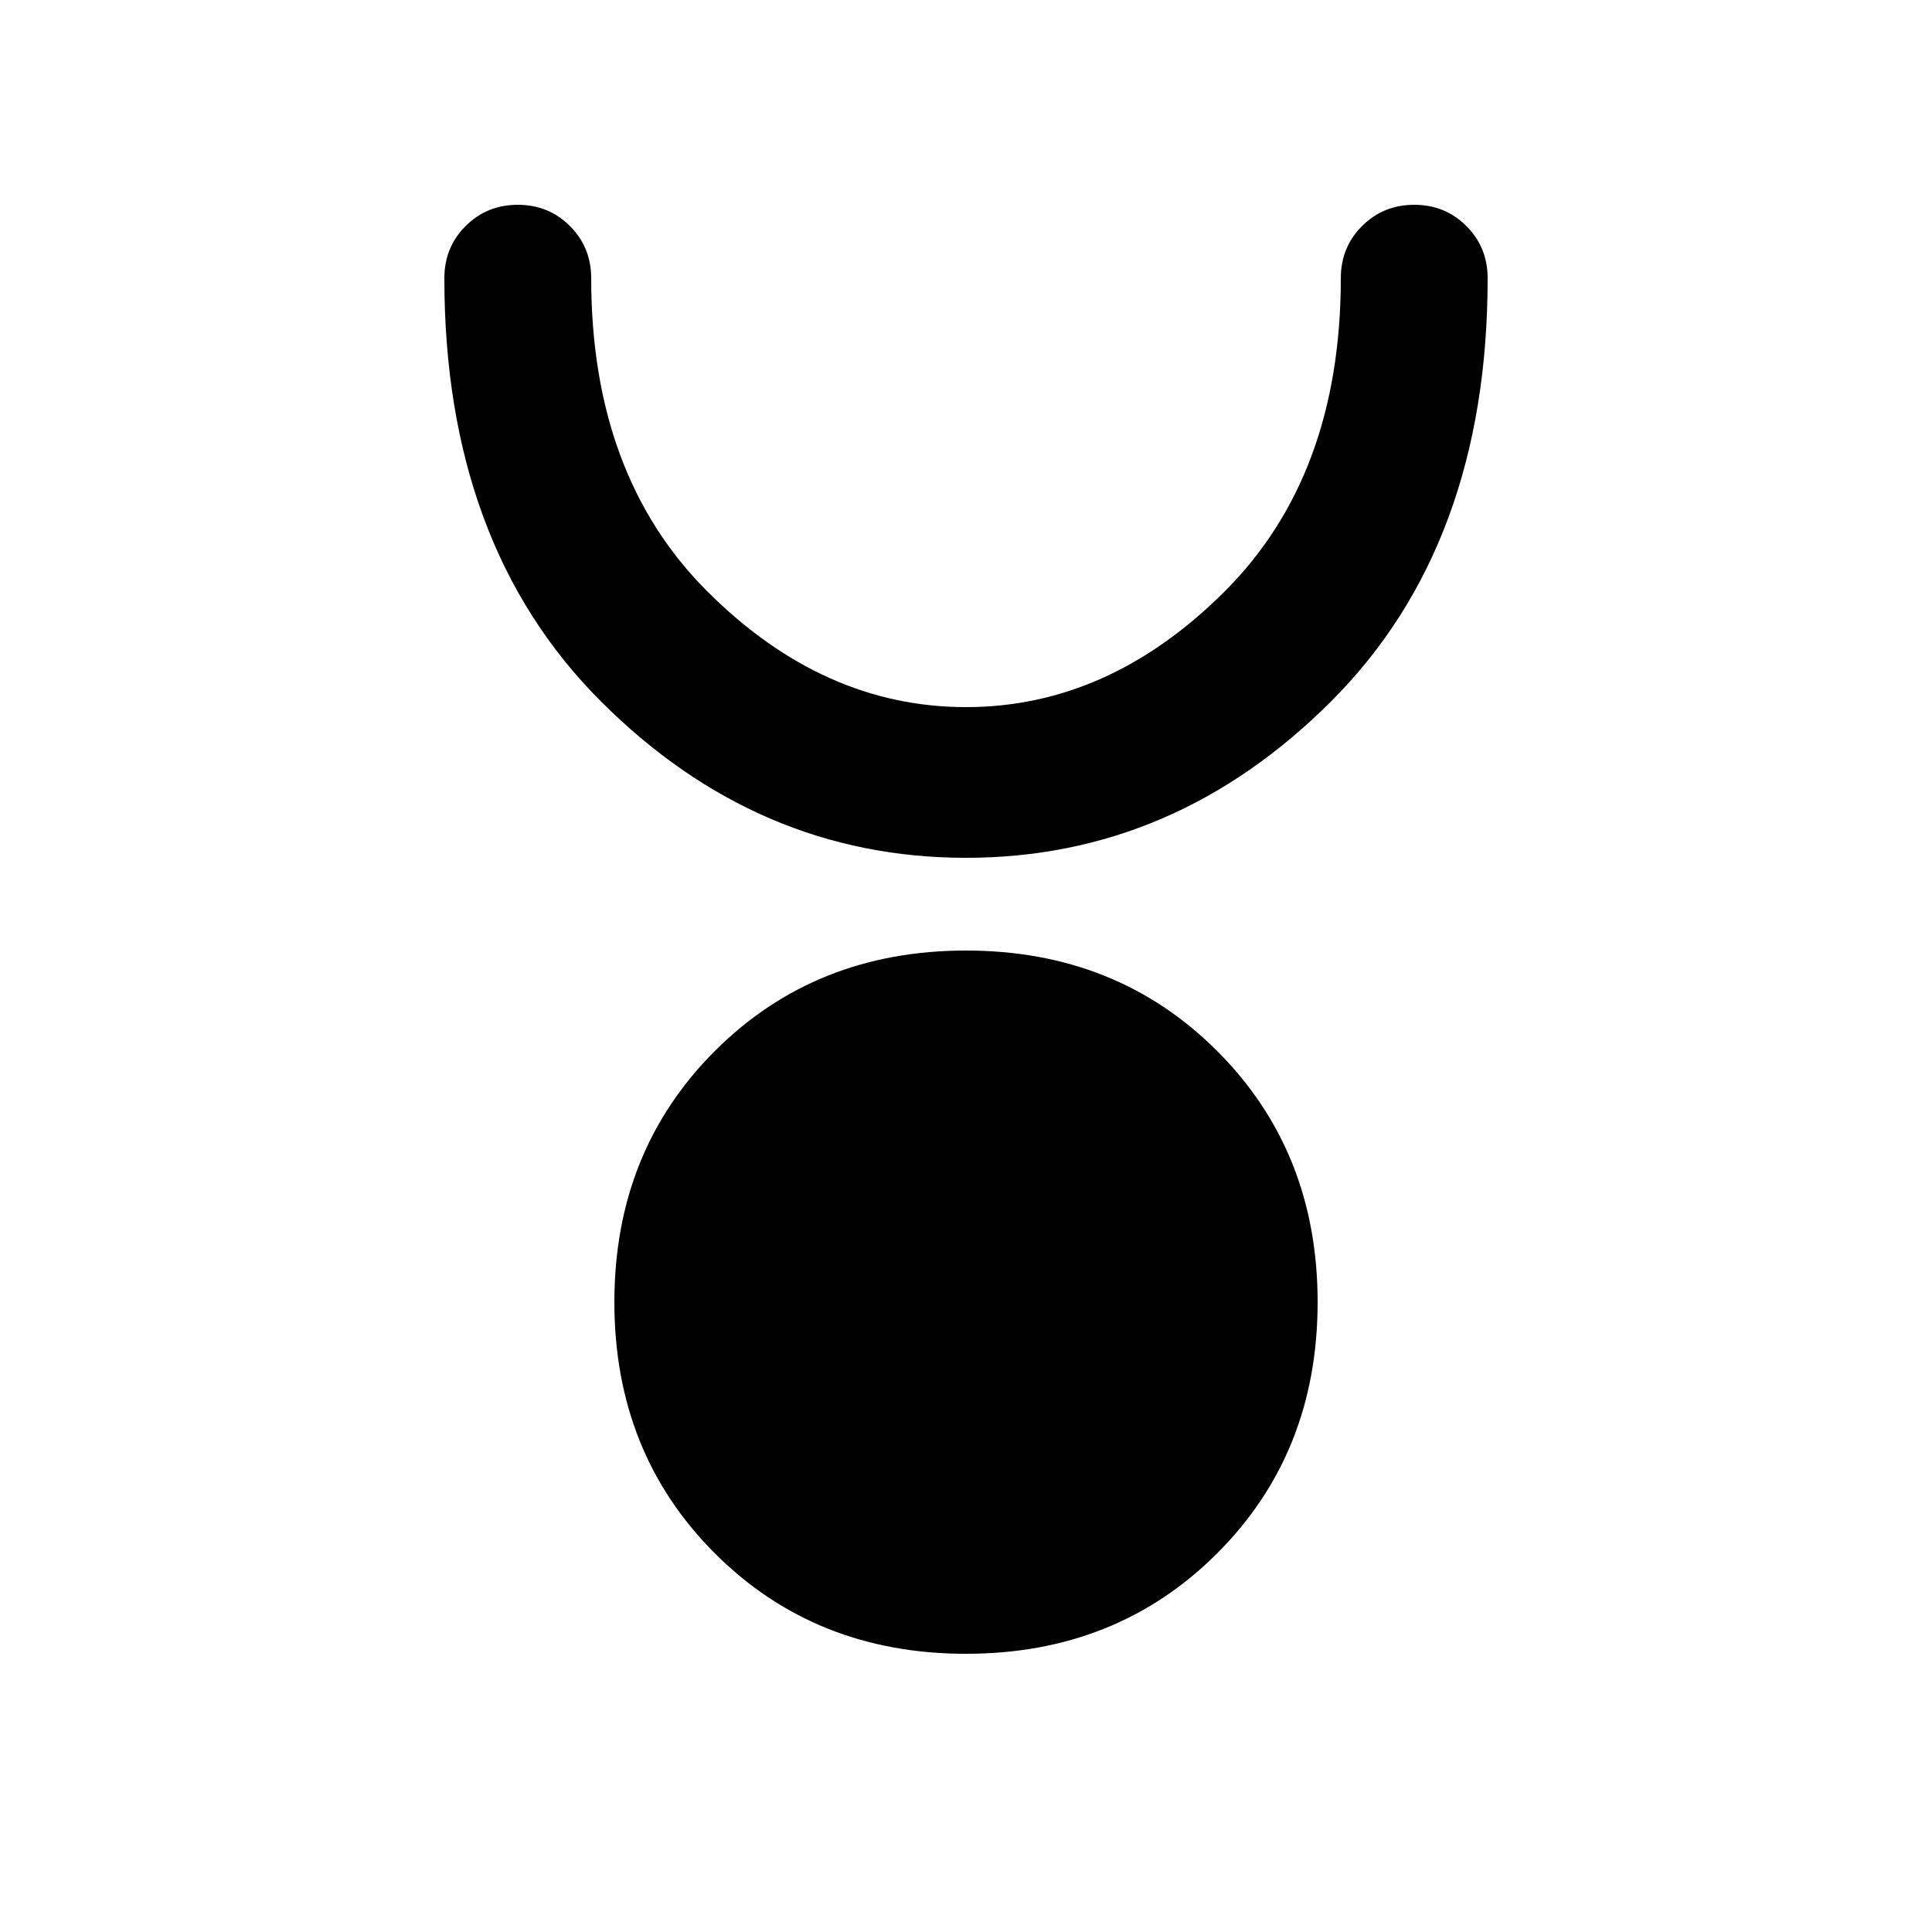
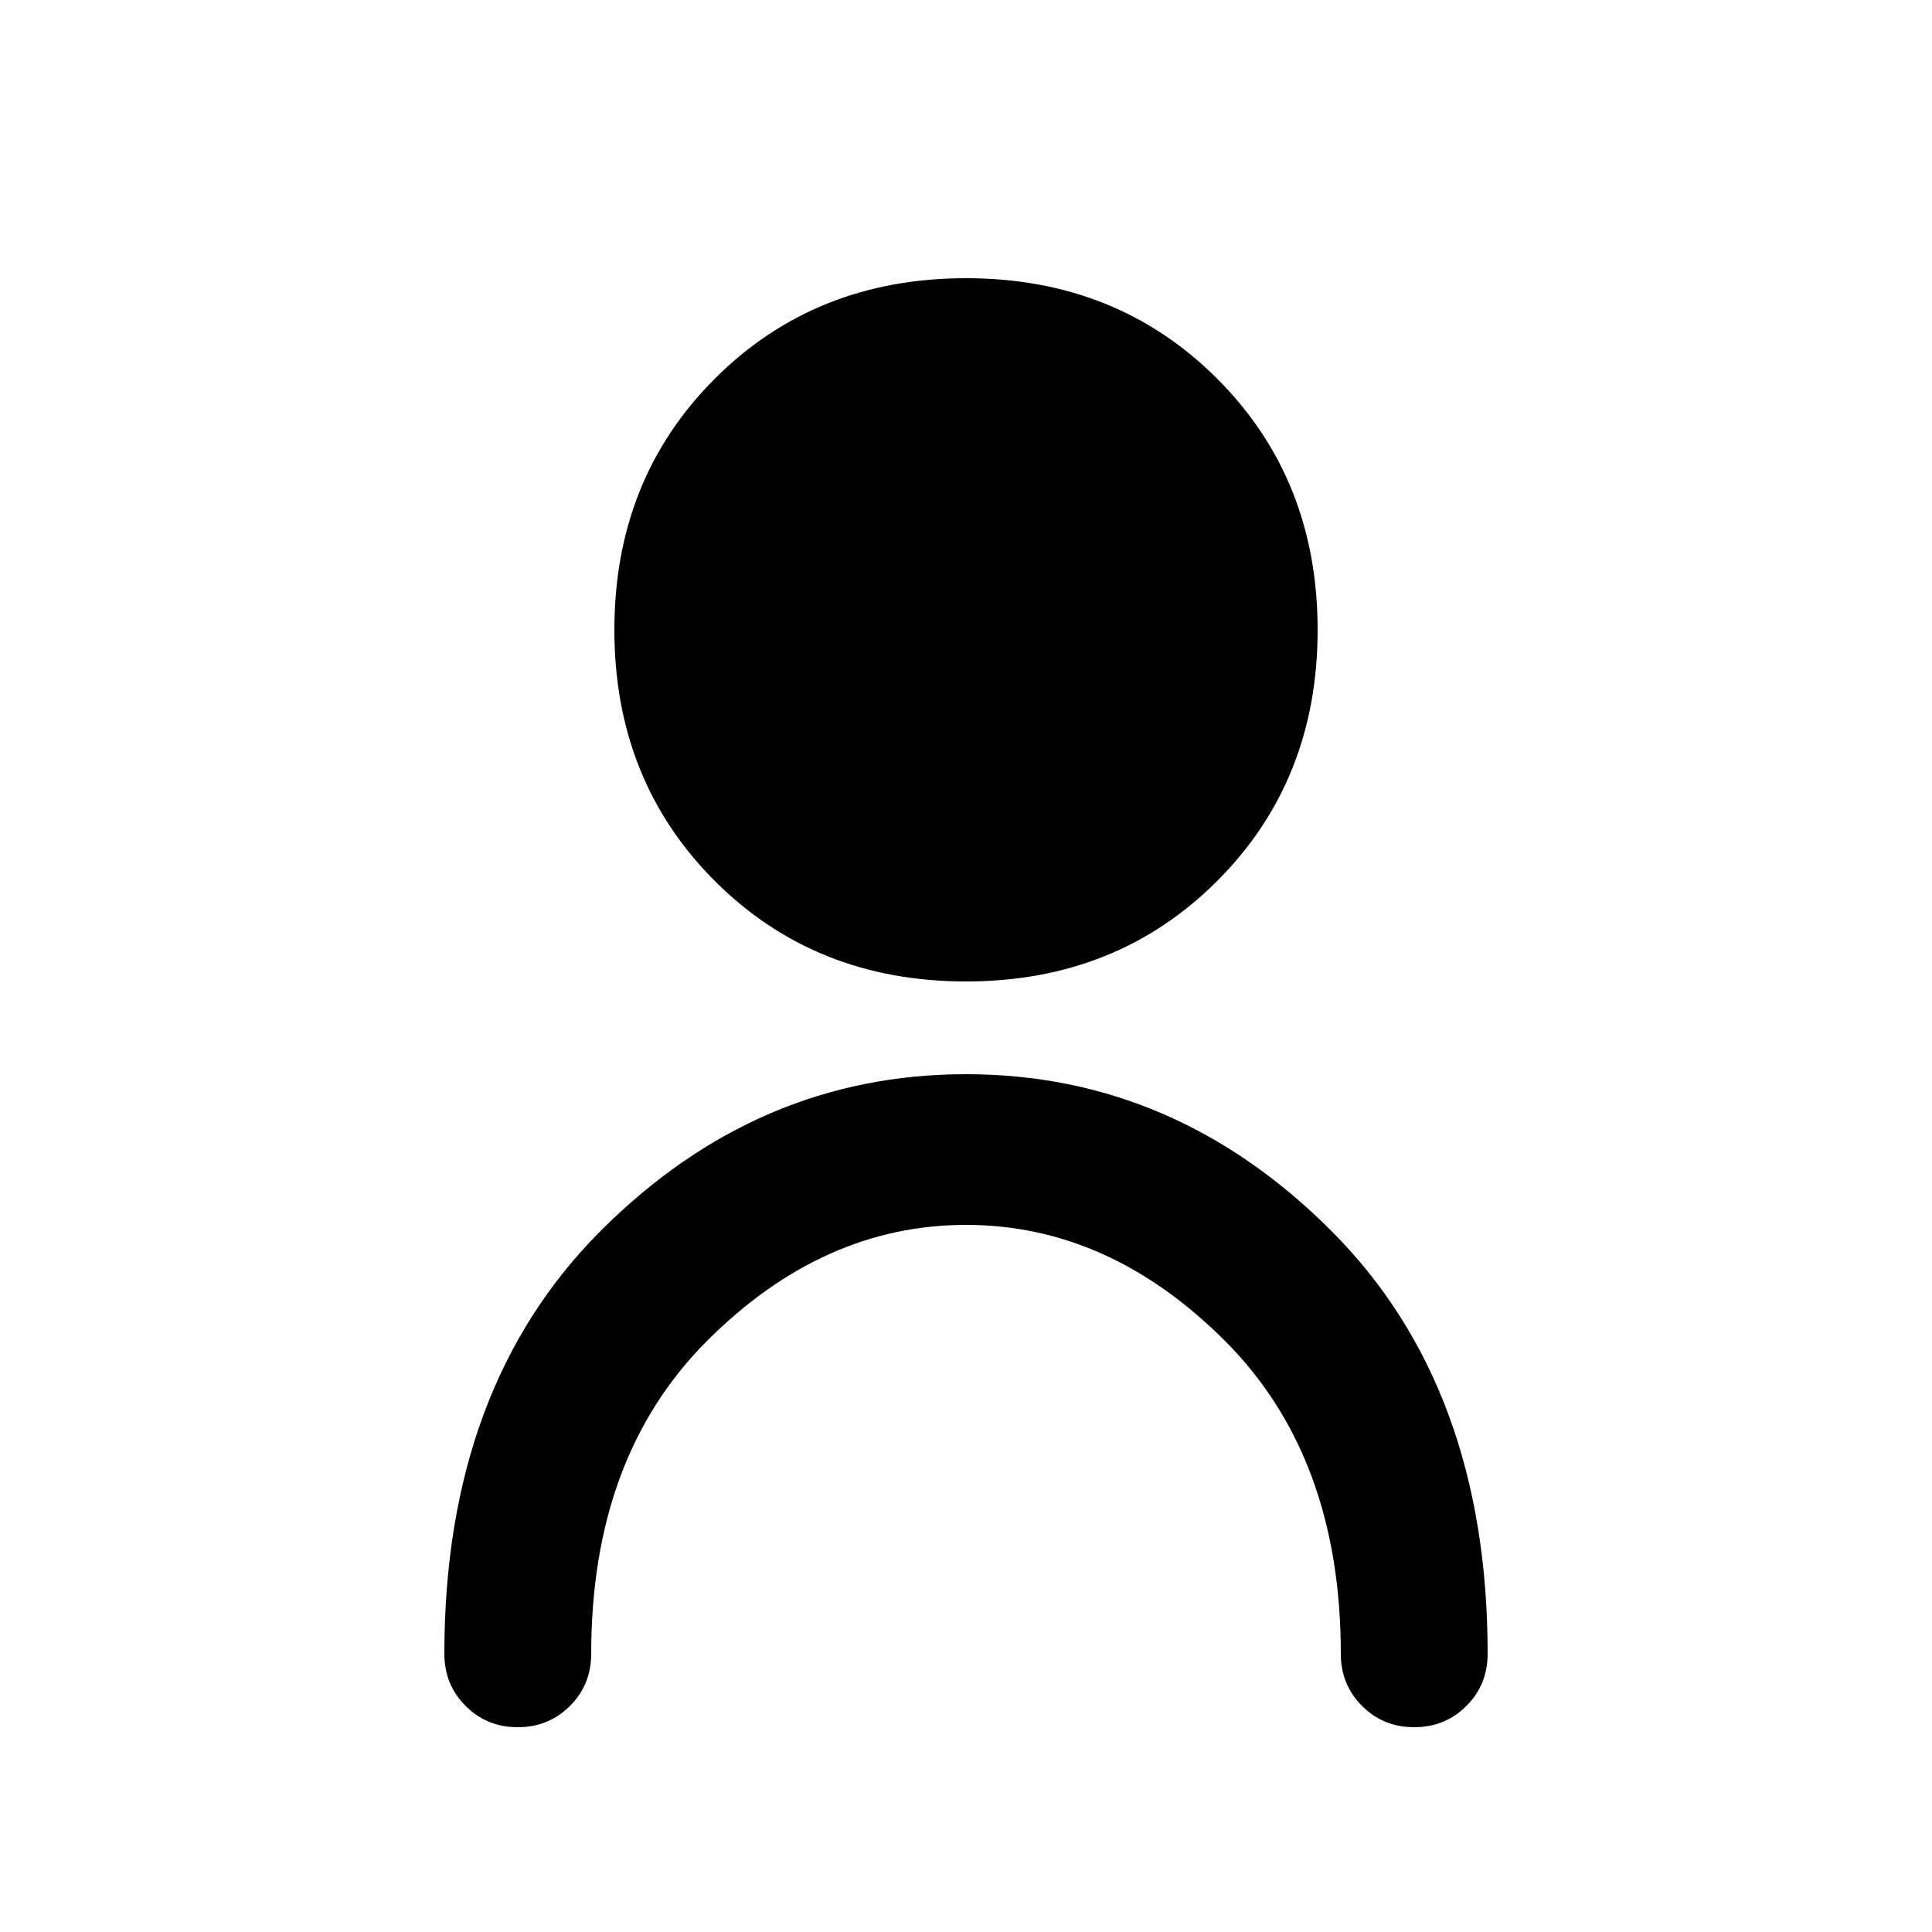
<svg xmlns="http://www.w3.org/2000/svg" viewBox="0 0 24 24" fill="currentColor">
-   <g transform="translate(0,24) scale(1,-1)">
-     <path d="M12 12.192Q10.128 12.192 8.88 10.944Q7.632 9.696 7.632 7.824Q7.632 5.952 8.88 4.704Q10.128 3.456 12 3.456Q13.872 3.456 15.12 4.704Q16.368 5.952 16.368 7.824Q16.368 9.696 15.12 10.944Q13.872 12.192 12 12.192ZM5.52 20.544Q5.52 17.232 7.464 15.288Q9.408 13.344 12 13.344Q14.592 13.344 16.536 15.288Q18.48 17.232 18.48 20.544Q18.48 20.928 18.216 21.192Q17.952 21.456 17.568 21.456Q17.184 21.456 16.92 21.192Q16.656 20.928 16.656 20.544Q16.656 18.096 15.216 16.656Q13.776 15.216 12 15.216Q10.224 15.216 8.784 16.656Q7.344 18.096 7.344 20.544Q7.344 20.928 7.08 21.192Q6.816 21.456 6.432 21.456Q6.048 21.456 5.784 21.192Q5.52 20.928 5.52 20.544Z" />
-   </g>
+   <path d="M12 12.192Q10.128 12.192 8.88 10.944Q7.632 9.696 7.632 7.824Q7.632 5.952 8.88 4.704Q10.128 3.456 12 3.456Q13.872 3.456 15.12 4.704Q16.368 5.952 16.368 7.824Q16.368 9.696 15.12 10.944Q13.872 12.192 12 12.192ZM5.52 20.544Q5.52 17.232 7.464 15.288Q9.408 13.344 12 13.344Q14.592 13.344 16.536 15.288Q18.48 17.232 18.48 20.544Q18.48 20.928 18.216 21.192Q17.952 21.456 17.568 21.456Q17.184 21.456 16.92 21.192Q16.656 20.928 16.656 20.544Q16.656 18.096 15.216 16.656Q13.776 15.216 12 15.216Q10.224 15.216 8.784 16.656Q7.344 18.096 7.344 20.544Q7.344 20.928 7.08 21.192Q6.816 21.456 6.432 21.456Q6.048 21.456 5.784 21.192Q5.52 20.928 5.52 20.544Z" />
</svg>
